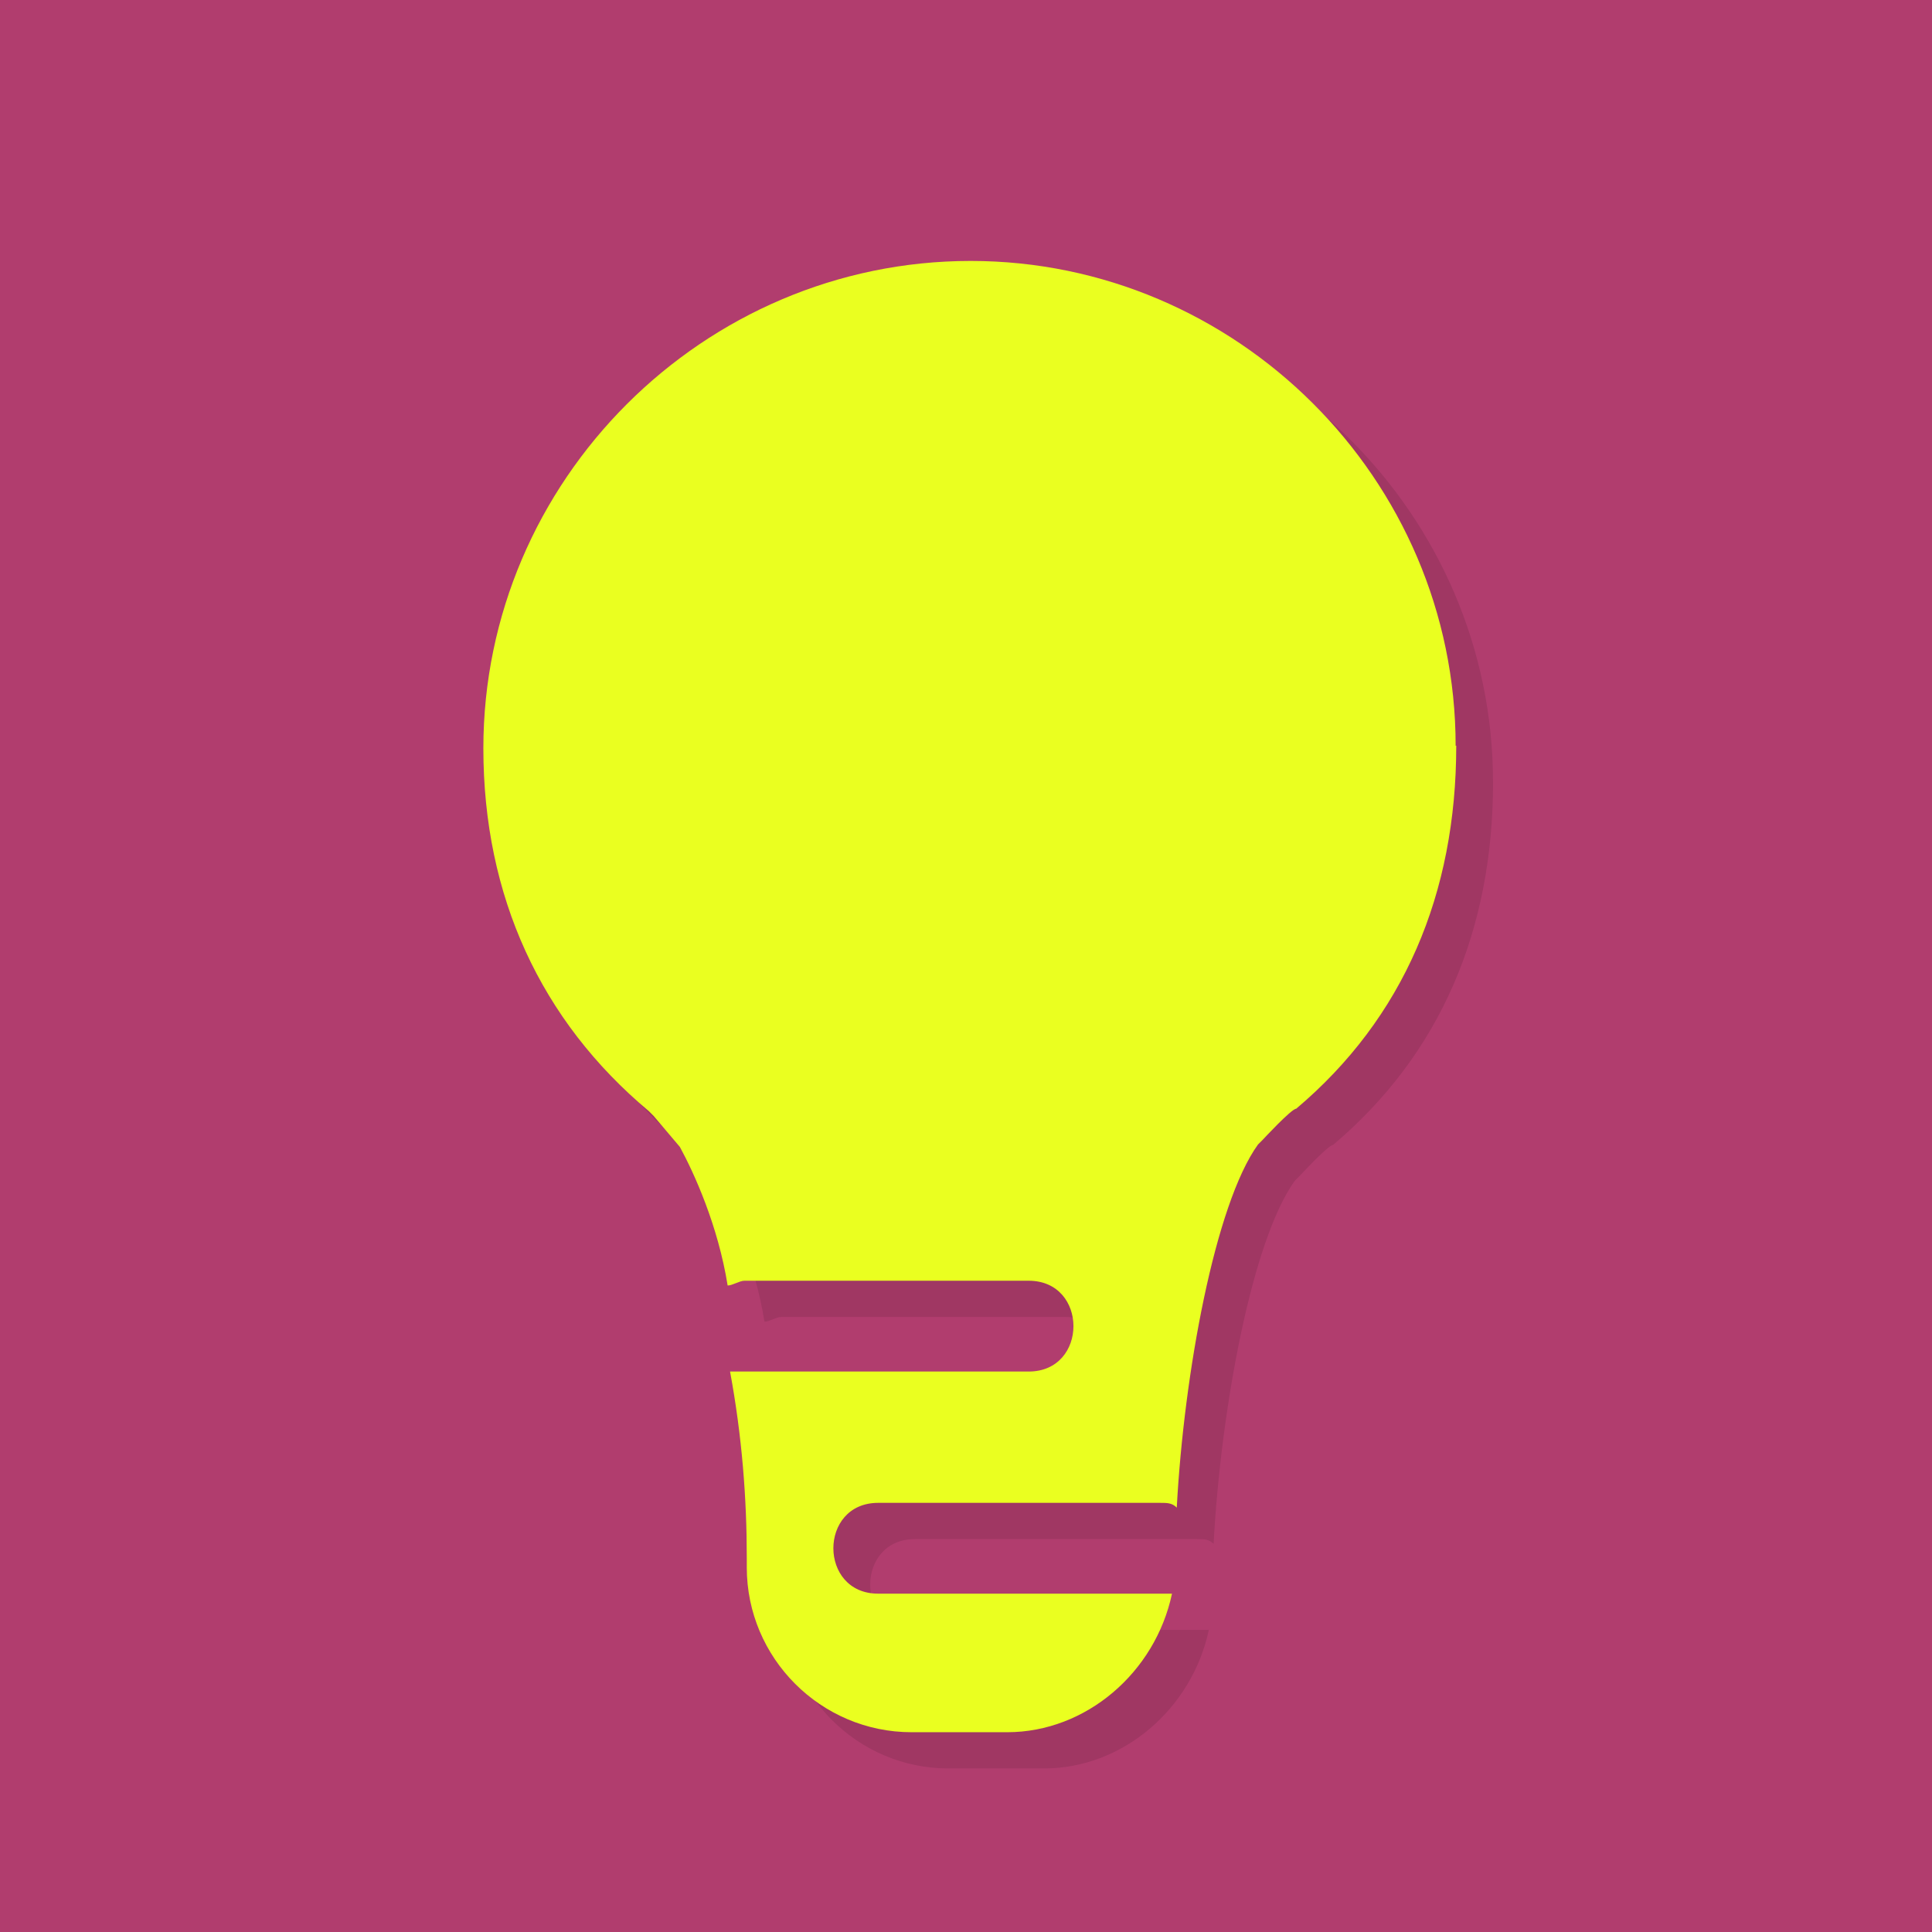
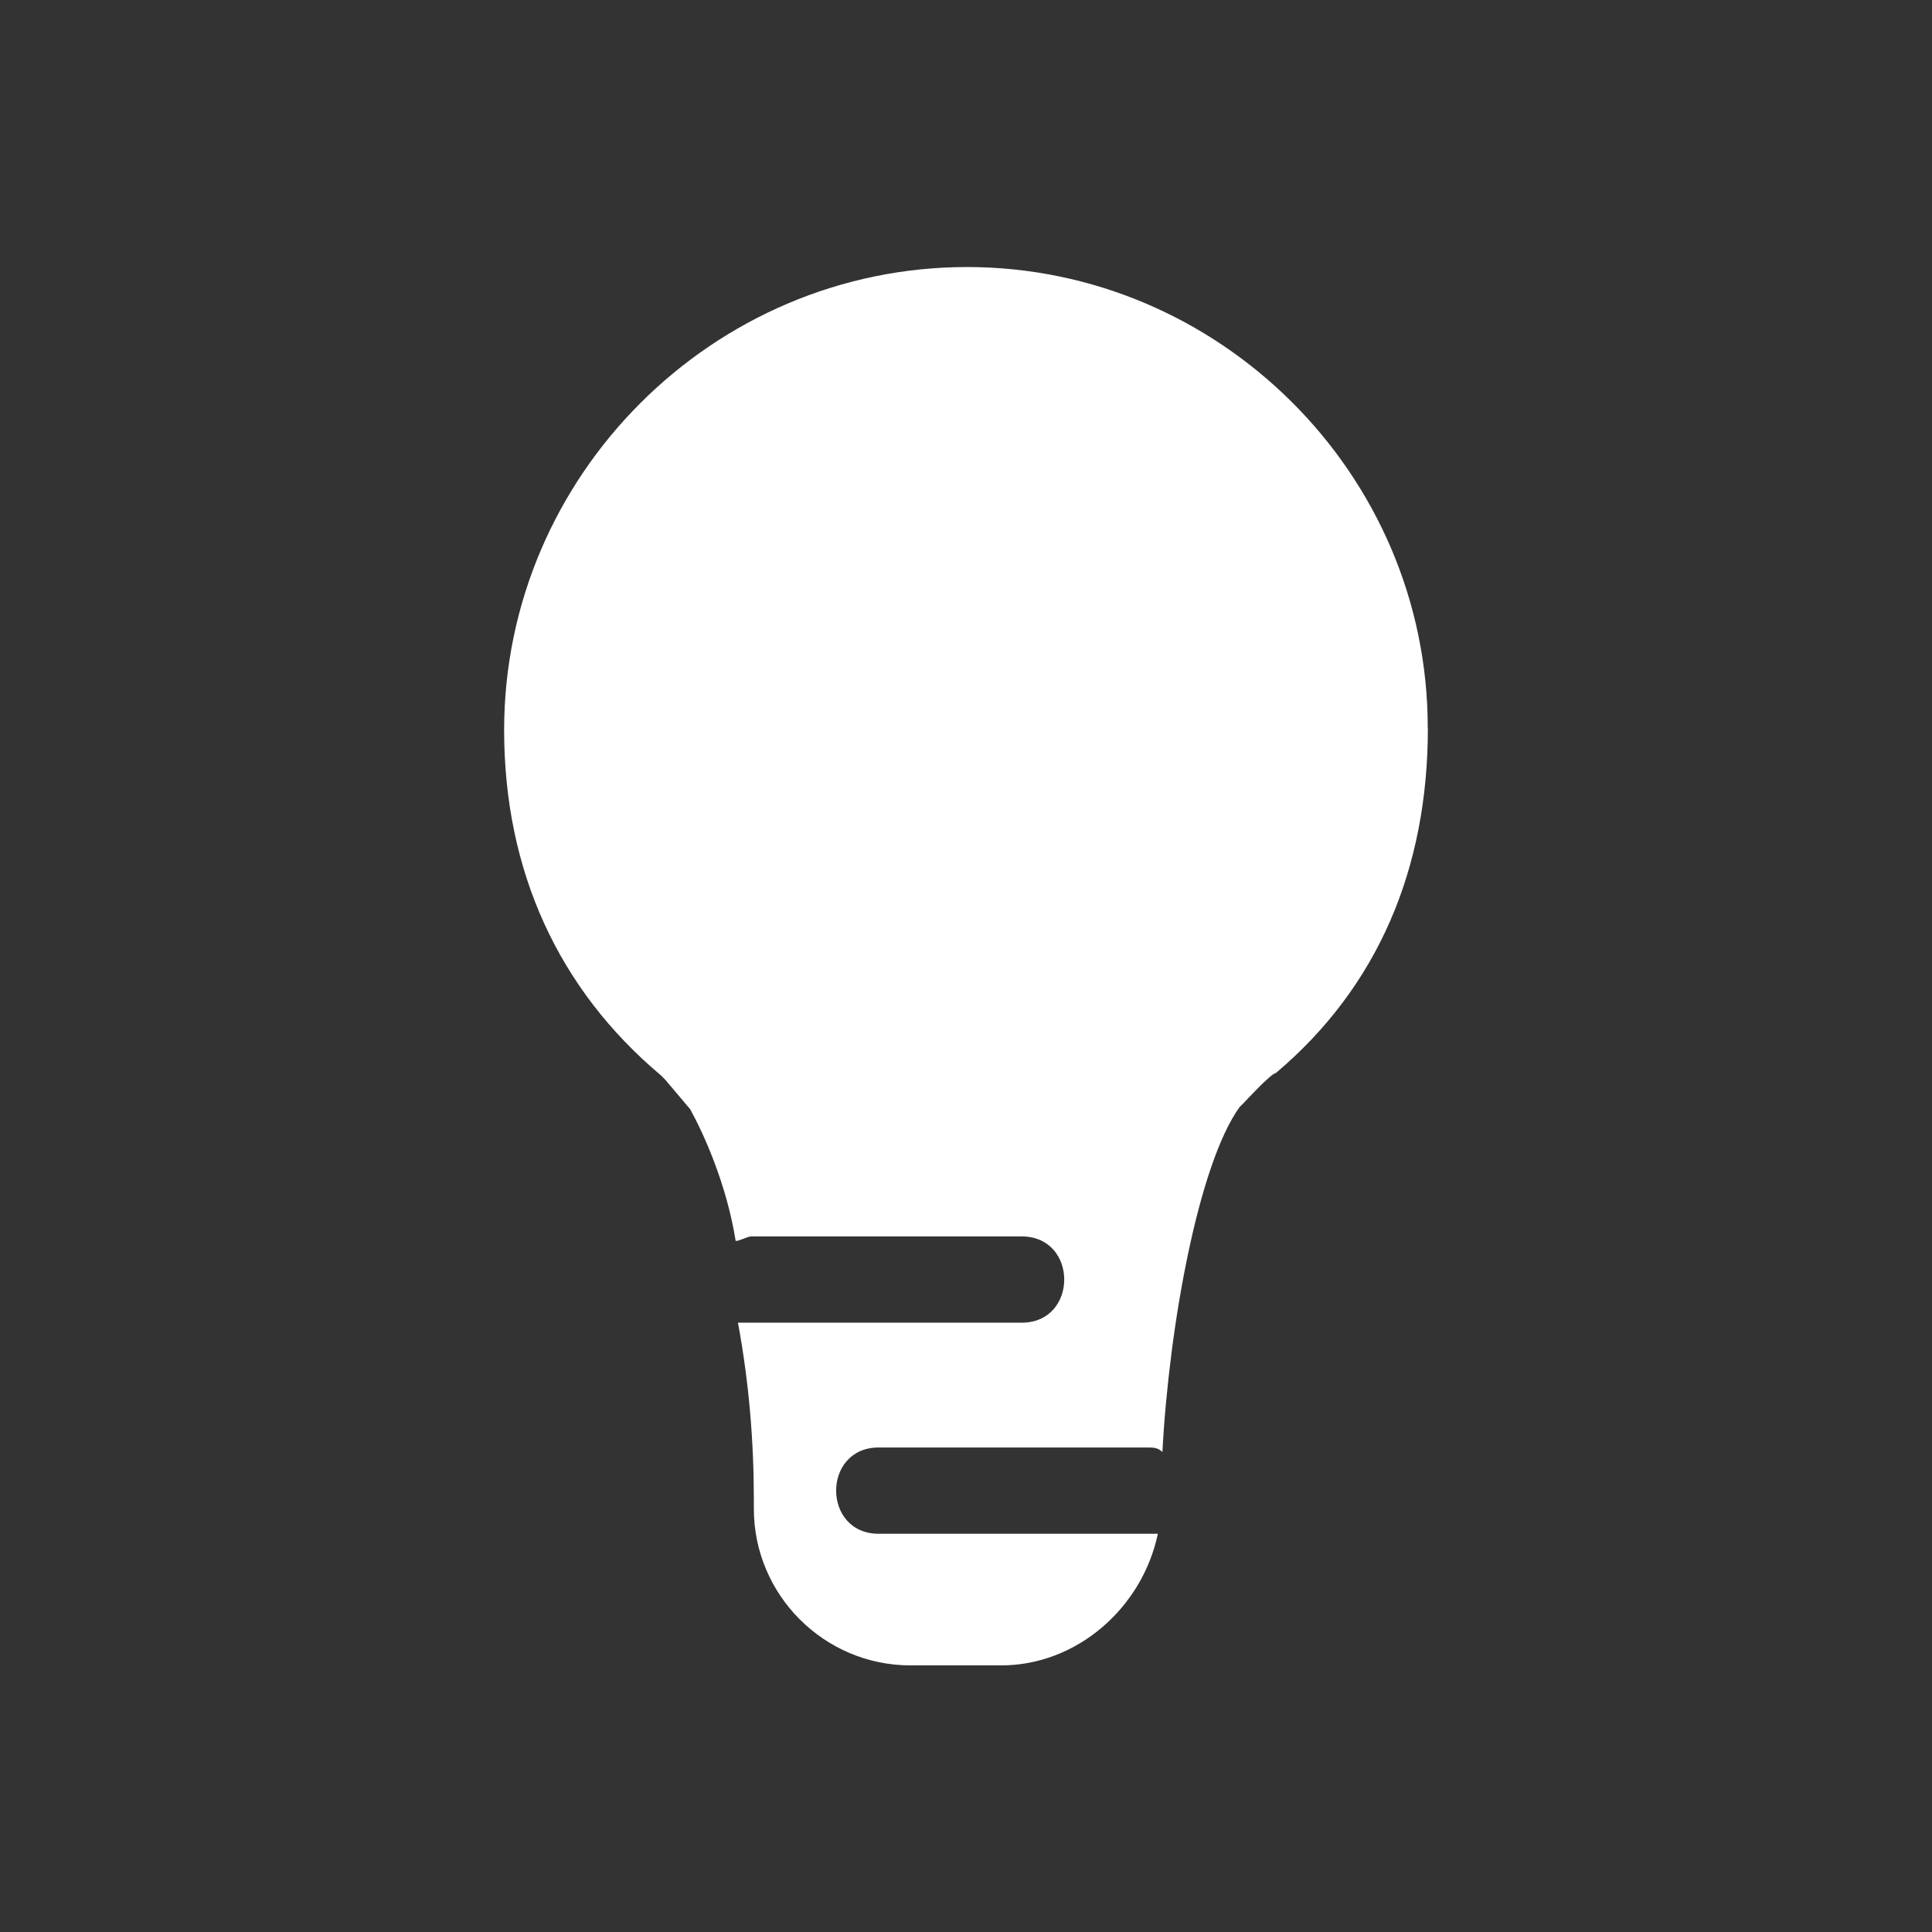
<svg xmlns="http://www.w3.org/2000/svg" height="32" width="32" version="1.0">
-   <path style="color:#000000;fill:#b13d6e" d="m0 0v32h32v-32z" />
-   <path style="opacity:.1" d="m24.73 12.95c0 2.453-0.871 4.511-2.651 6.014-0.079 0-0.554 0.514-0.554 0.514l-0.079 0.079c-0.712 0.989-1.227 3.799-1.345 6.014-0.079-0.079-0.158-0.079-0.277-0.079h-4.669c-0.989 0-0.989 1.504 0 1.504h4.669 0.198c-0.277 1.306-1.424 2.295-2.73 2.295h-1.583c-1.504 0-2.73-1.227-2.73-2.73v-0.158c0-0.989-0.079-2.018-0.277-3.086h4.946c0.989 0 0.989-1.504 0-1.504h-4.709c-0.079 0-0.198 0.079-0.277 0.079-0.158-0.989-0.554-1.86-0.791-2.295l-0.435-0.514-0.079-0.079c-1.782-1.49-2.732-3.55-2.732-6.01 0-4.432 3.64-8.072 8.072-8.072 4.392 0 8.032 3.601 8.032 8.032z" />
-   <path style="fill:#eaff20" d="m24.12 12.35c0 2.453-0.871 4.511-2.651 6.014-0.079 0-0.554 0.514-0.554 0.514l-0.079 0.079c-0.712 0.989-1.227 3.799-1.345 6.014-0.079-0.079-0.158-0.079-0.277-0.079h-4.669c-0.989 0-0.989 1.504 0 1.504h4.669 0.198c-0.277 1.306-1.424 2.295-2.73 2.295h-1.583c-1.504 0-2.73-1.227-2.73-2.73v-0.158c0-0.989-0.079-2.018-0.277-3.086h4.946c0.989 0 0.989-1.504 0-1.504h-4.709c-0.079 0-0.198 0.079-0.277 0.079-0.158-0.989-0.554-1.86-0.791-2.295l-0.435-0.514-0.079-0.079c-1.791-1.5-2.741-3.56-2.741-6.01 0-4.432 3.64-8.072 8.072-8.072 4.392 0 8.032 3.601 8.032 8.032z" />
+   <path style="color:#000000;fill:#333" d="m0 0v32h32v-32z" />
+   <path style="stroke-width:0.95;fill:#fff" d="m23.65 12.06c0 2.33-0.827 4.285-2.518 5.713-0.075 0-0.526 0.489-0.526 0.489l-0.075 0.075c-0.677 0.94-1.166 3.609-1.278 5.713-0.075-0.075-0.15-0.075-0.263-0.075h-4.436c-0.94 0-0.94 1.429 0 1.429h4.624c-0.263 1.241-1.353 2.18-2.594 2.18h-1.504c-1.429 0-2.594-1.166-2.594-2.594v-0.15c0-0.94-0.075-1.917-0.263-2.932h4.699c0.94 0 0.94-1.429 0-1.429h-4.474c-0.075 0-0.188 0.075-0.263 0.075-0.15-0.94-0.526-1.767-0.752-2.18l-0.413-0.489-0.075-0.075c-1.694-1.425-2.595-3.382-2.595-5.719 0-4.21 3.458-7.668 7.668-7.668 4.172 0 7.63 3.421 7.63 7.63z" />
</svg>
